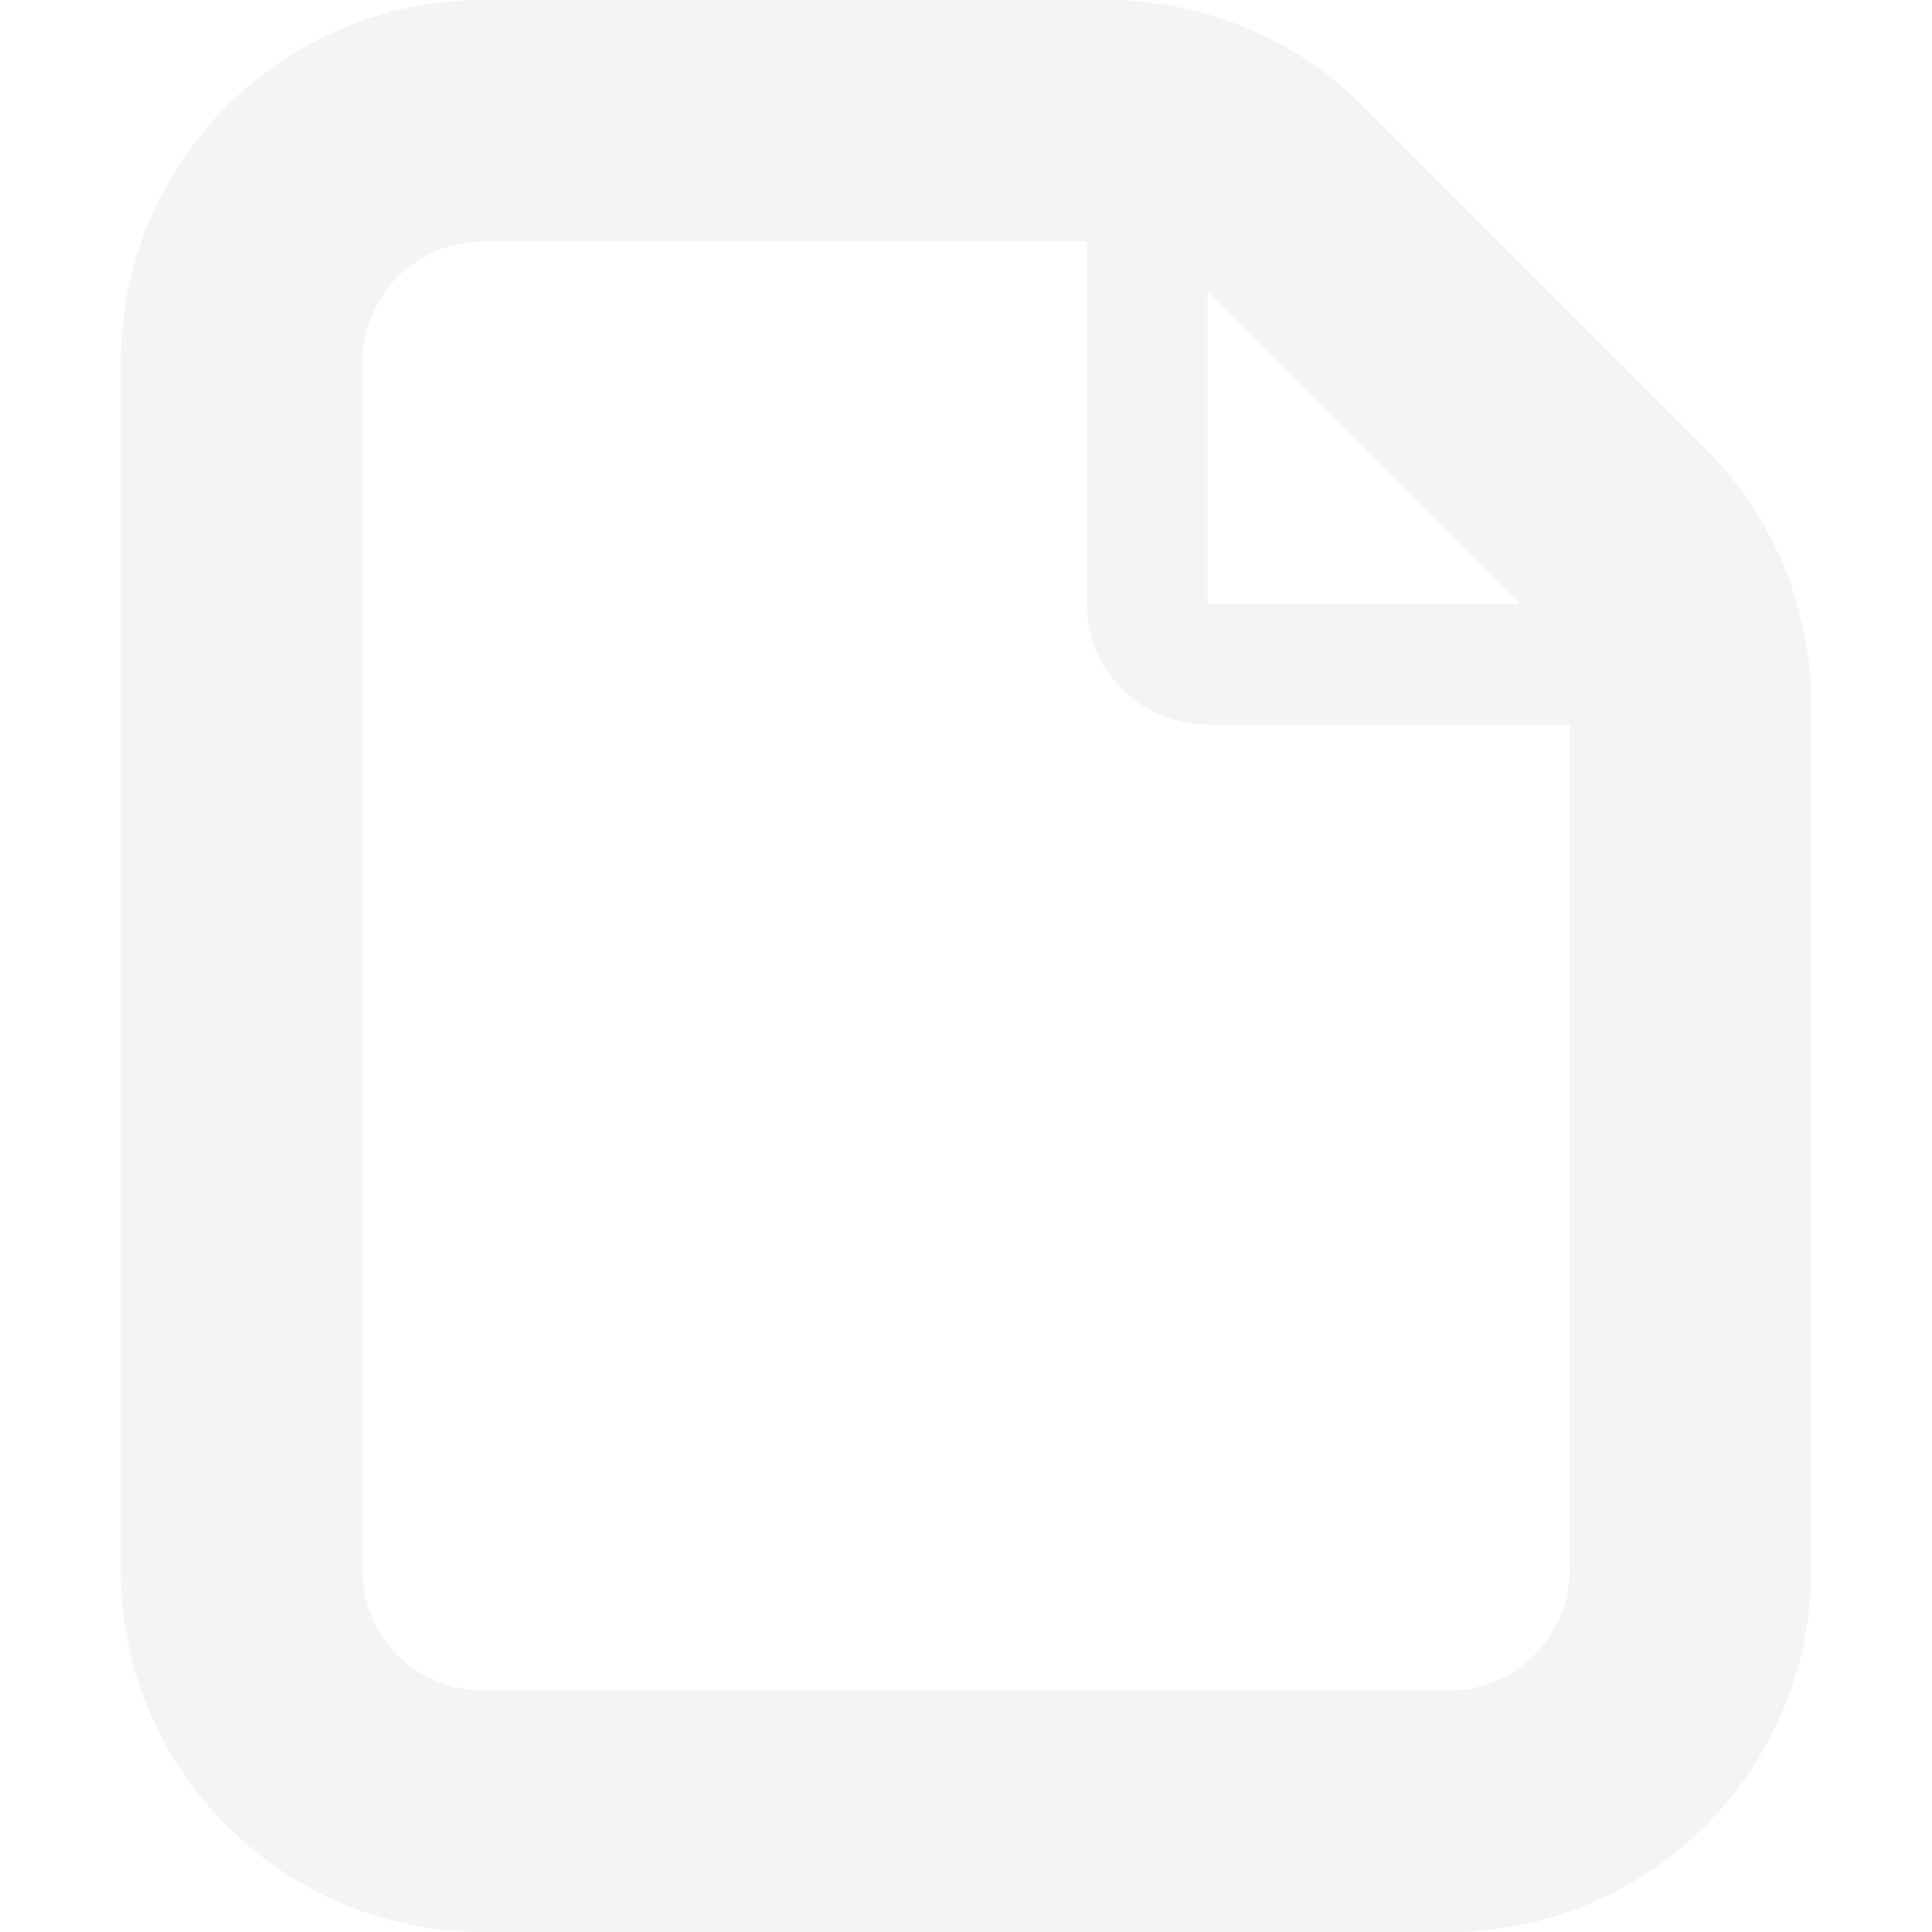
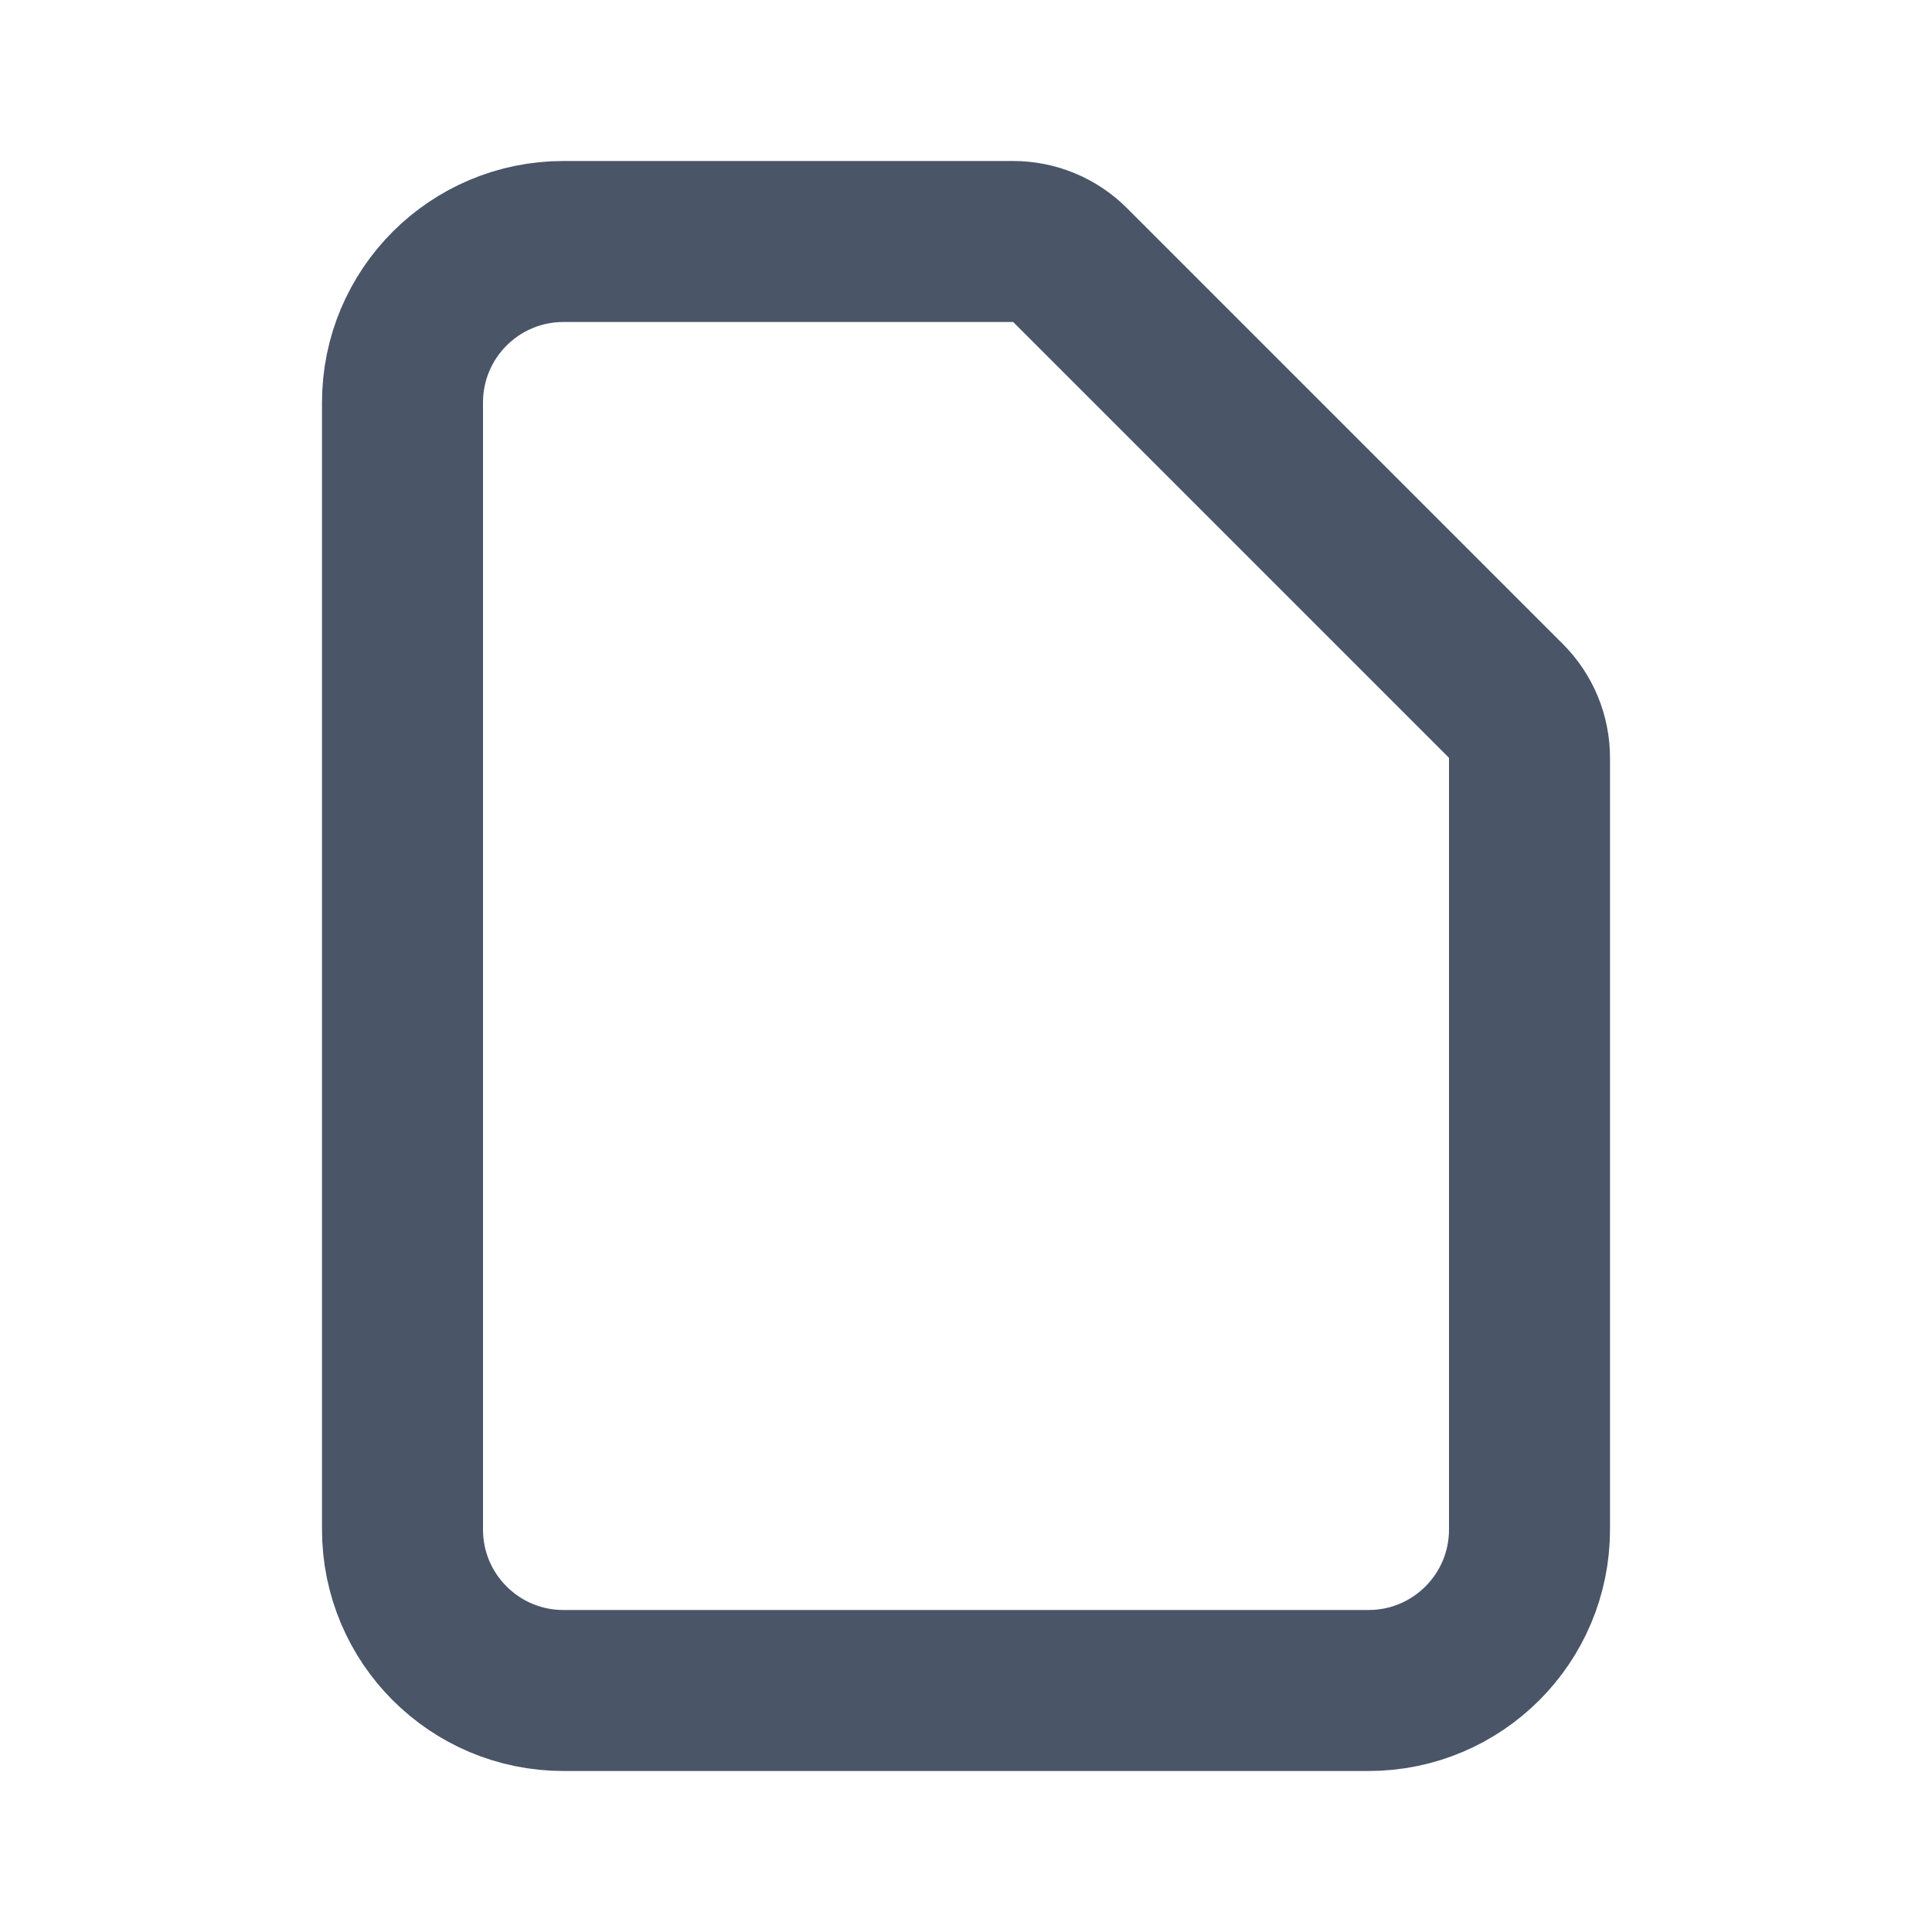
- <svg xmlns="http://www.w3.org/2000/svg" viewBox="0 0 16 16">
-   <path fill="#f4f4f7" fill-opacity="context-fill-opacity" d="M14.12 3.71l-2.83-2.83A3 3 0 0 0 9.17 0H4a3 3 0 0 0-3 3v10a3 3 0 0 0 3 3h8a3 3 0 0 0 3-3V5.83a3 3 0 0 0-0.88-2.12zM12.59 5H10V2.41zM12 14H4a1 1 0 0 1-1-1V3a1 1 0 0 1 1-1h5v3a1 1 0 0 0 1 1h3v7a1 1 0 0 1-1 1z" />
+ <svg xmlns="http://www.w3.org/2000/svg" width="24" height="24" viewBox="0 0 24 24" fill="none">
+   <path d="M7 21H17C18.105 21 19 20.105 19 19V9.414C19 9.149 18.895 8.895 18.707 8.707L13.293 3.293C13.105 3.105 12.851 3 12.586 3H7C5.895 3 5 3.895 5 5V19C5 20.105 5.895 21 7 21Z" stroke="#4A5568" stroke-width="2" stroke-linecap="round" stroke-linejoin="round" />
</svg>
